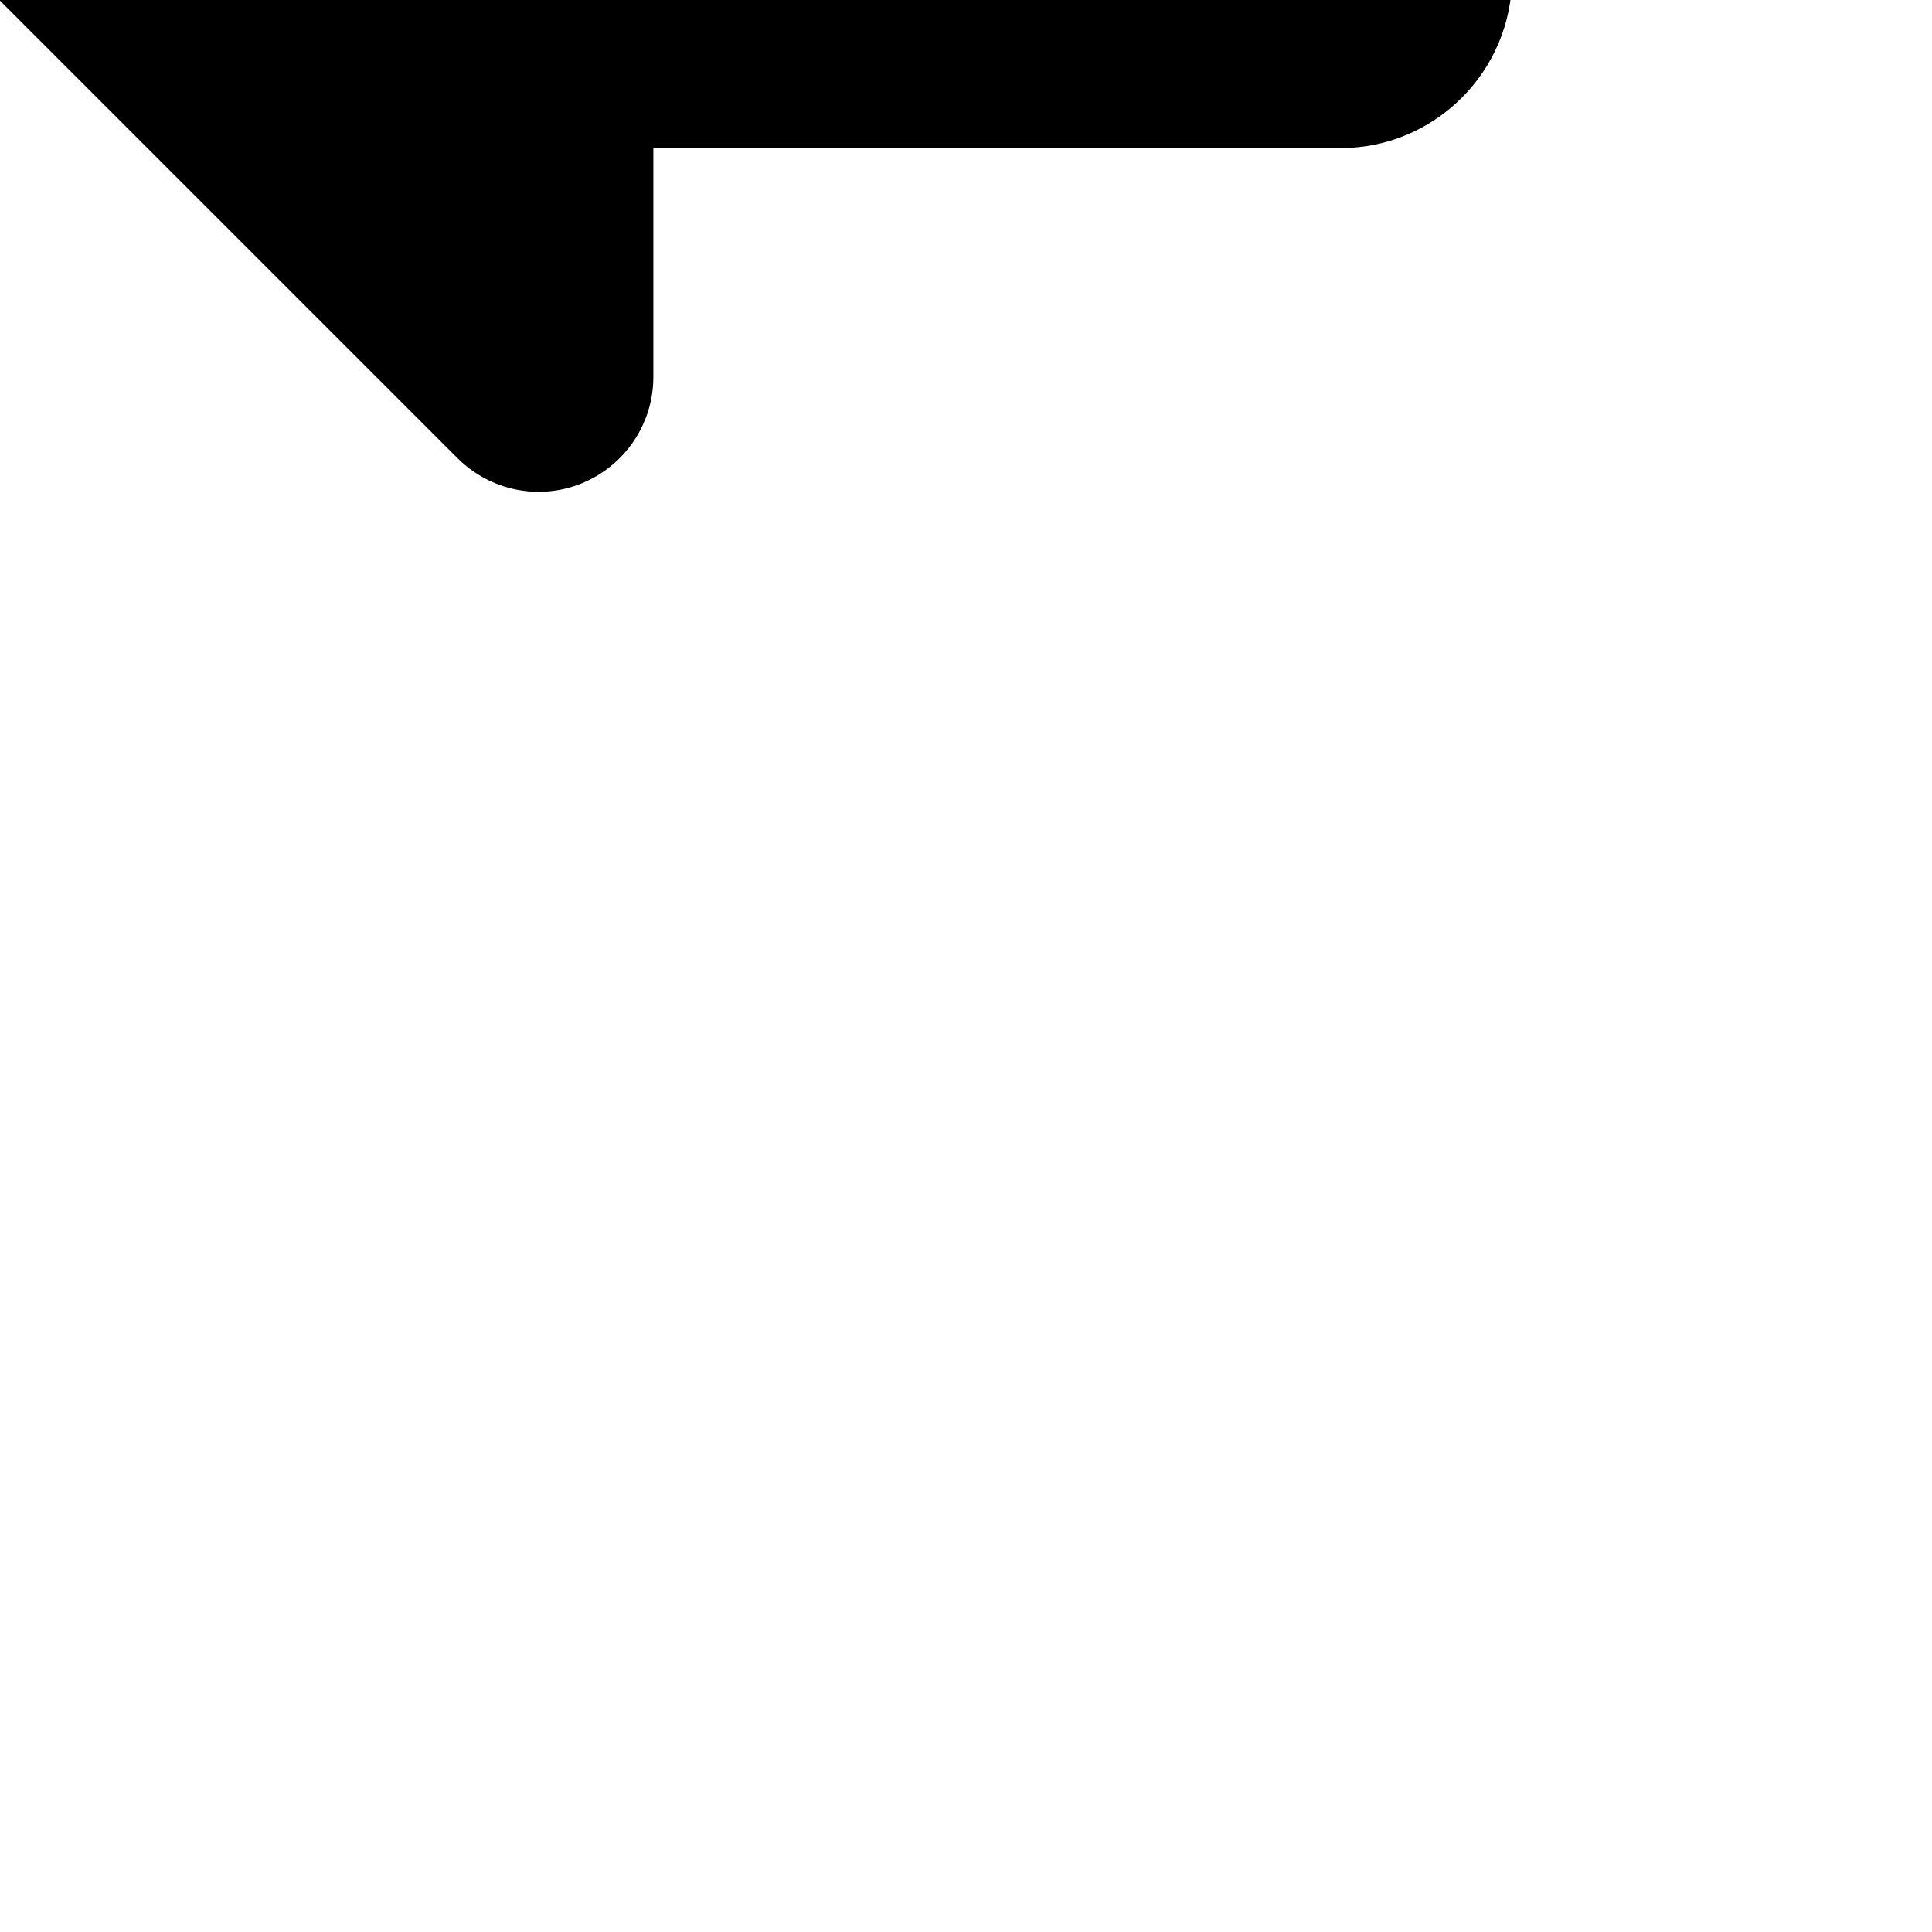
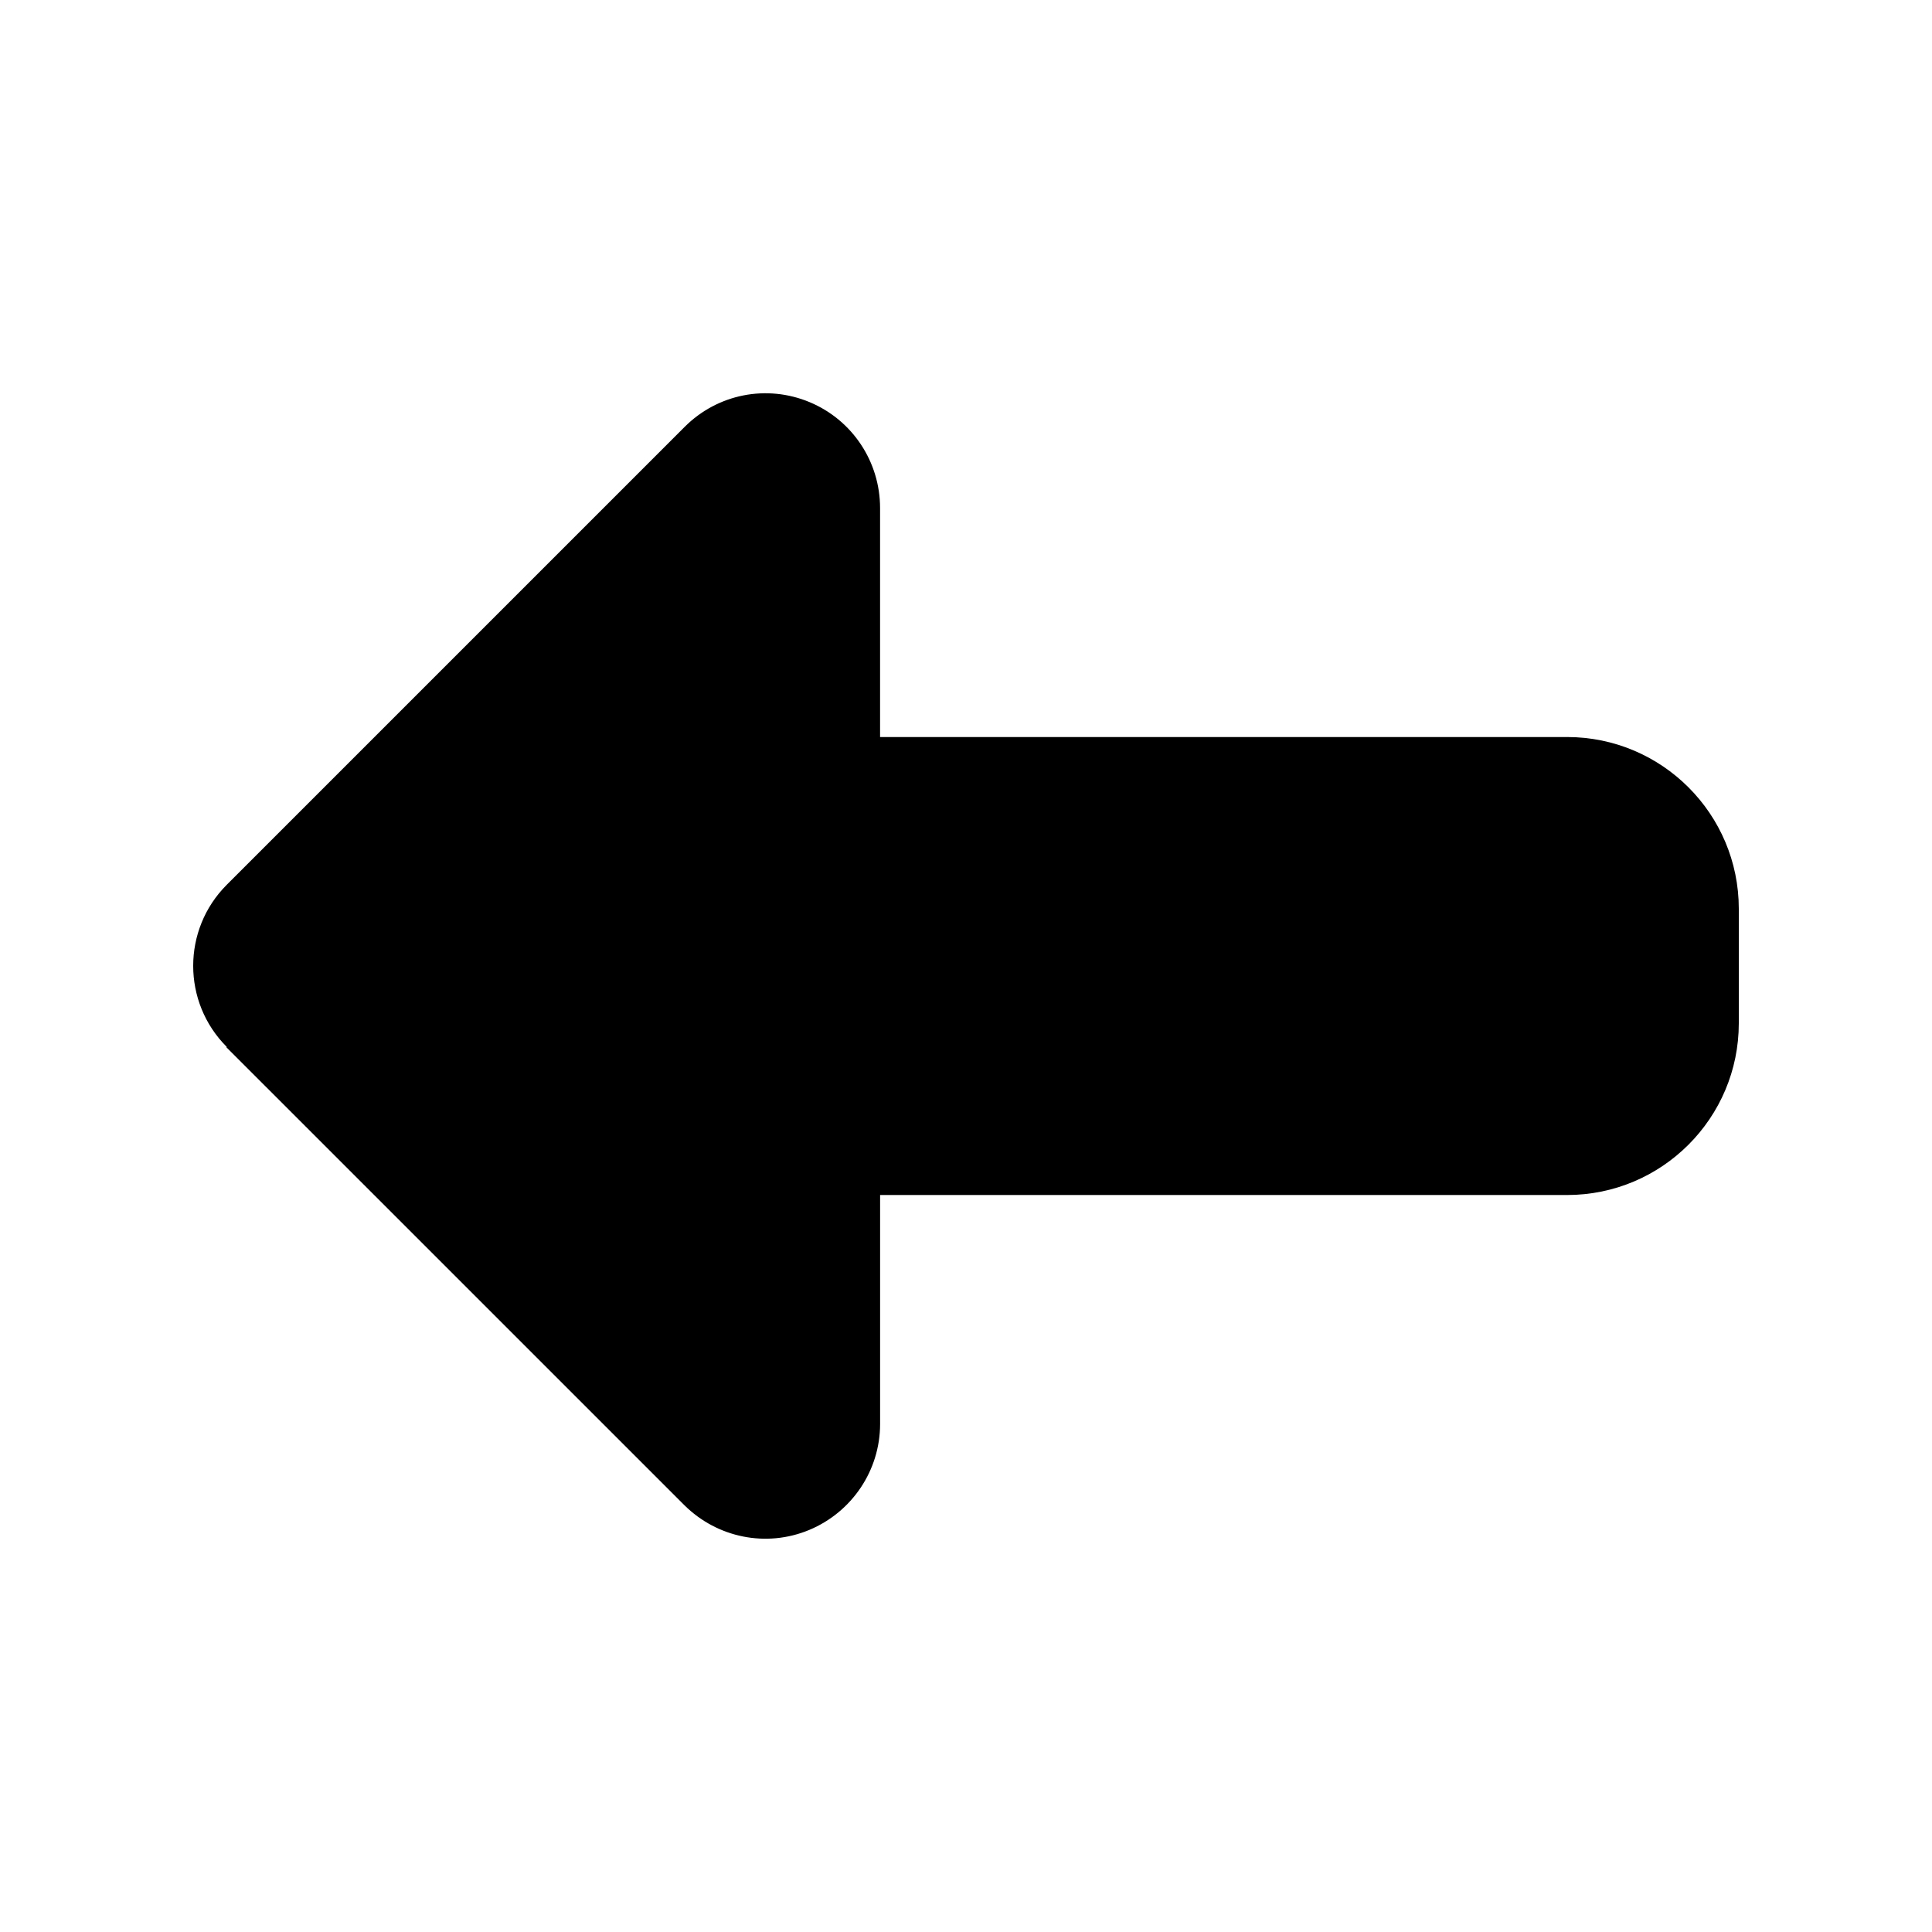
- <svg xmlns="http://www.w3.org/2000/svg" version="1.0" id="Layer_1" x="0px" y="0px" width="128px" height="128px" viewBox="0 0 128 128" enable-background="new 0 0 128 128" xml:space="preserve">
-   <path d="M0,0c-2.963-2.963-2.963-7.775,0-10.739l30.342-30.342c2.182-2.181,5.429-2.821,8.273-1.636  c2.845,1.186,4.67,3.959,4.67,7.017v15.171h45.515c6.281,0,11.378,5.097,11.378,11.378v7.586c0,6.282-5.097,11.379-11.378,11.379  H43.286v15.17c0,3.059-1.849,5.832-4.694,7.018c-2.844,1.185-6.092,0.522-8.272-1.637L-0.023,0.024L0,0z" />
+ <svg xmlns="http://www.w3.org/2000/svg" version="1.1" id="Layer_1" x="0px" y="0px" width="128px" height="128px" viewBox="0 0 128 128" enable-background="new 0 0 128 128" xml:space="preserve">
+   <path d="M15.022,69.36c-2.963-2.963-2.963-7.775,0-10.74l30.342-30.342c2.182-2.181,5.429-2.821,8.273-1.636  c2.845,1.186,4.67,3.959,4.67,7.017v15.171h45.515c6.281,0,11.378,5.097,11.378,11.378v7.586c0,6.282-5.097,11.379-11.378,11.379  H58.309v15.17c0,3.06-1.85,5.832-4.694,7.019c-2.844,1.185-6.092,0.521-8.272-1.637L14.999,69.384L15.022,69.36z" />
</svg>
